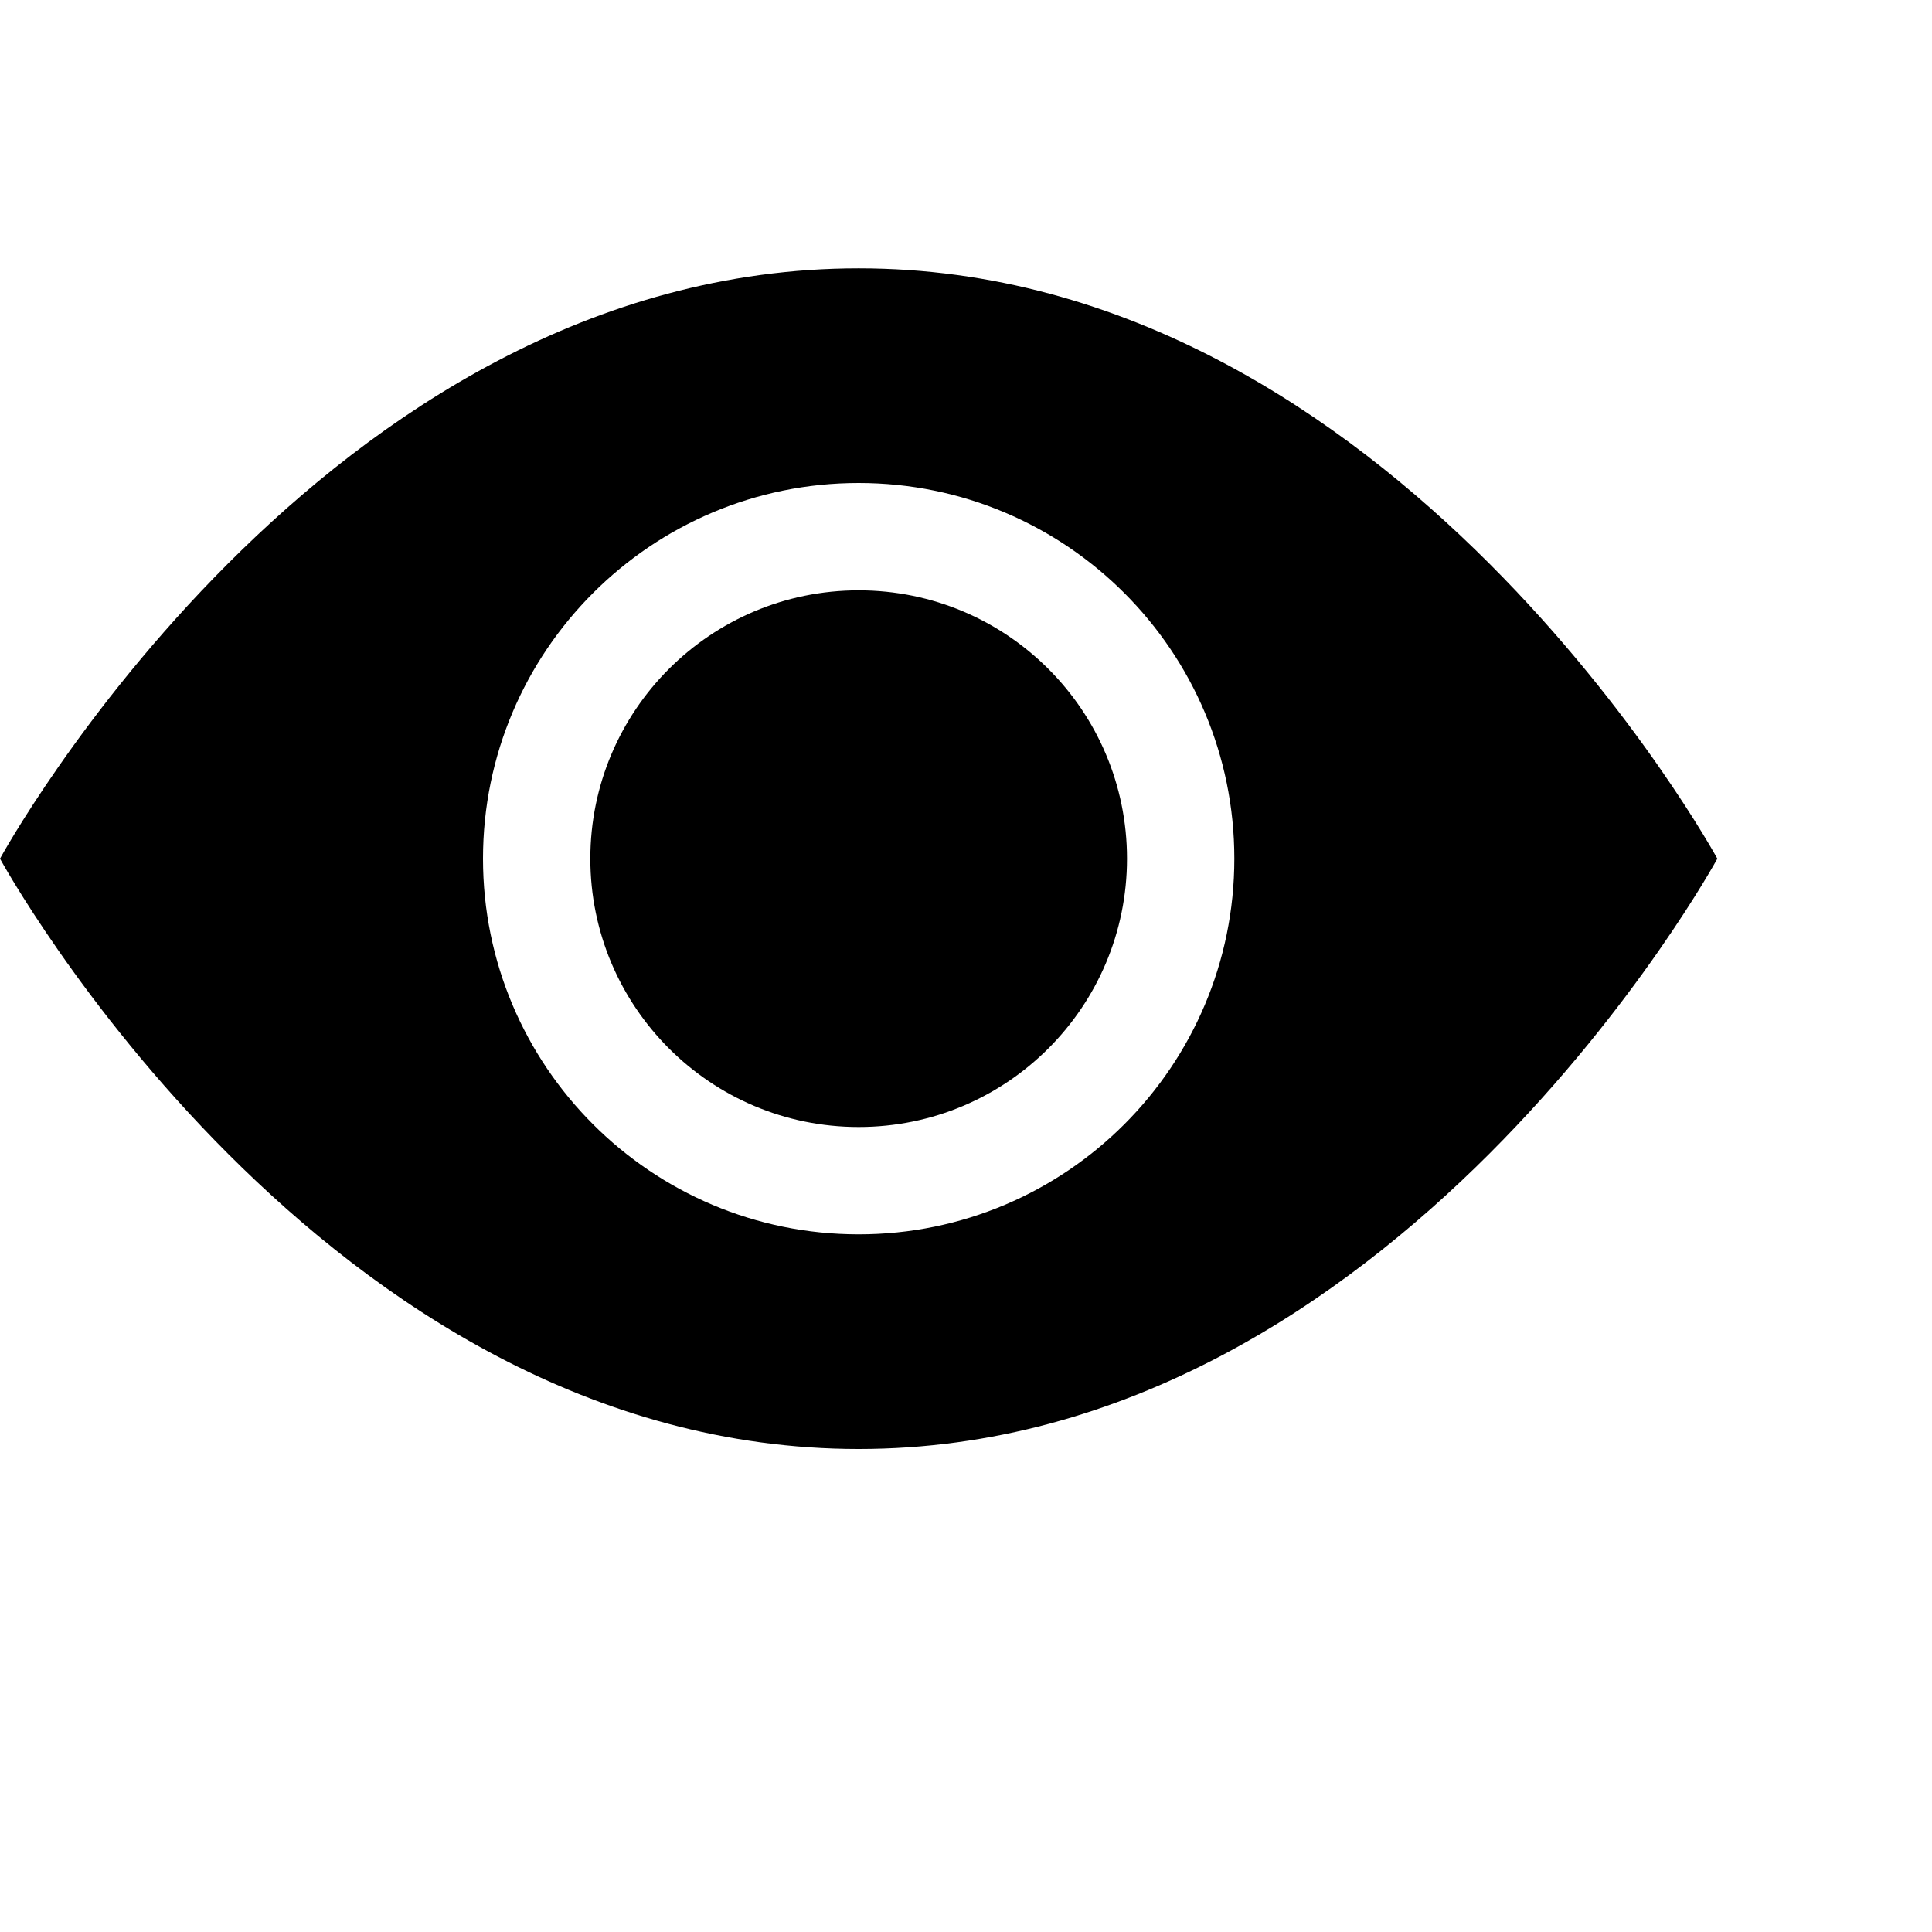
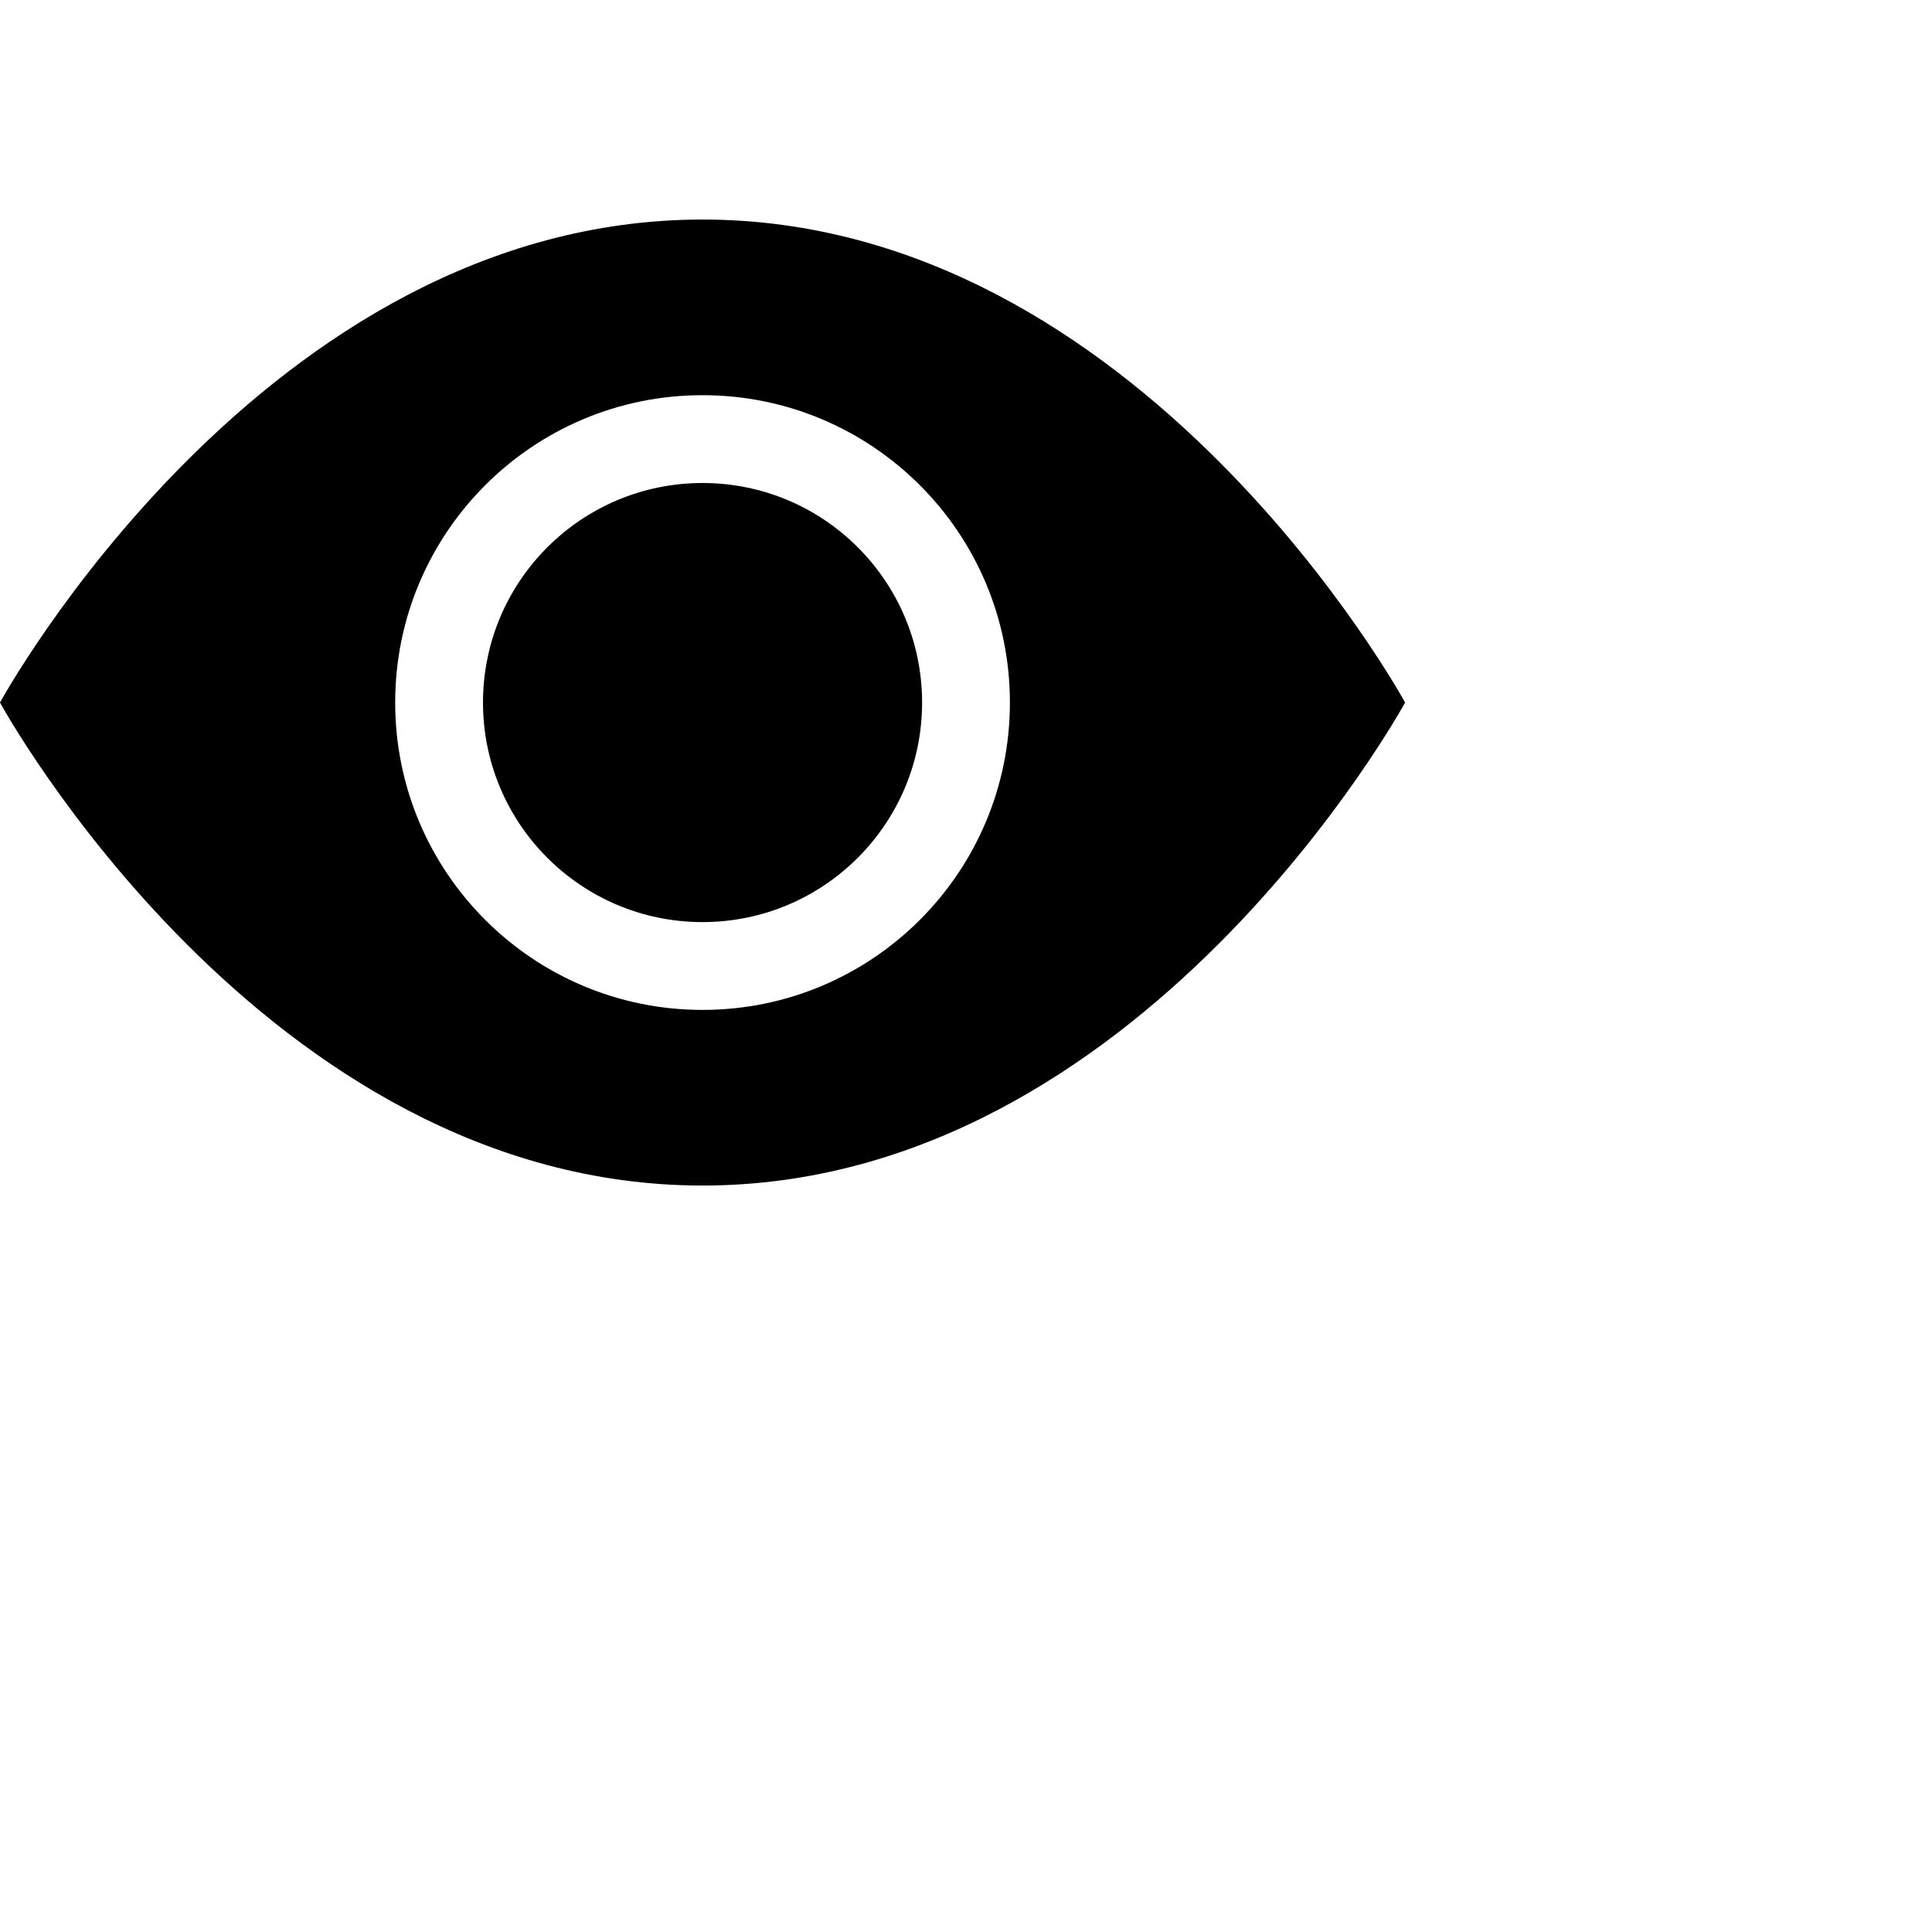
- <svg xmlns="http://www.w3.org/2000/svg" width="18" height="18" viewBox="0 0 18 18" class="bi bi-eye-fill" fill="#000">
+ <svg xmlns="http://www.w3.org/2000/svg" width="18" height="18" viewBox="0 0 22 22" class="bi bi-eye-fill" fill="#000">
  <path d="M10.5 8a2.5 2.5 0 1 1-5 0 2.5 2.5 0 0 1 5 0z" />
  <path fill-rule="evenodd" d="M0 8s3-5.5 8-5.5S16 8 16 8s-3 5.5-8 5.5S0 8 0 8zm8 3.5a3.5 3.5 0 1 0 0-7 3.5 3.5 0 0 0 0 7z" />
</svg>
